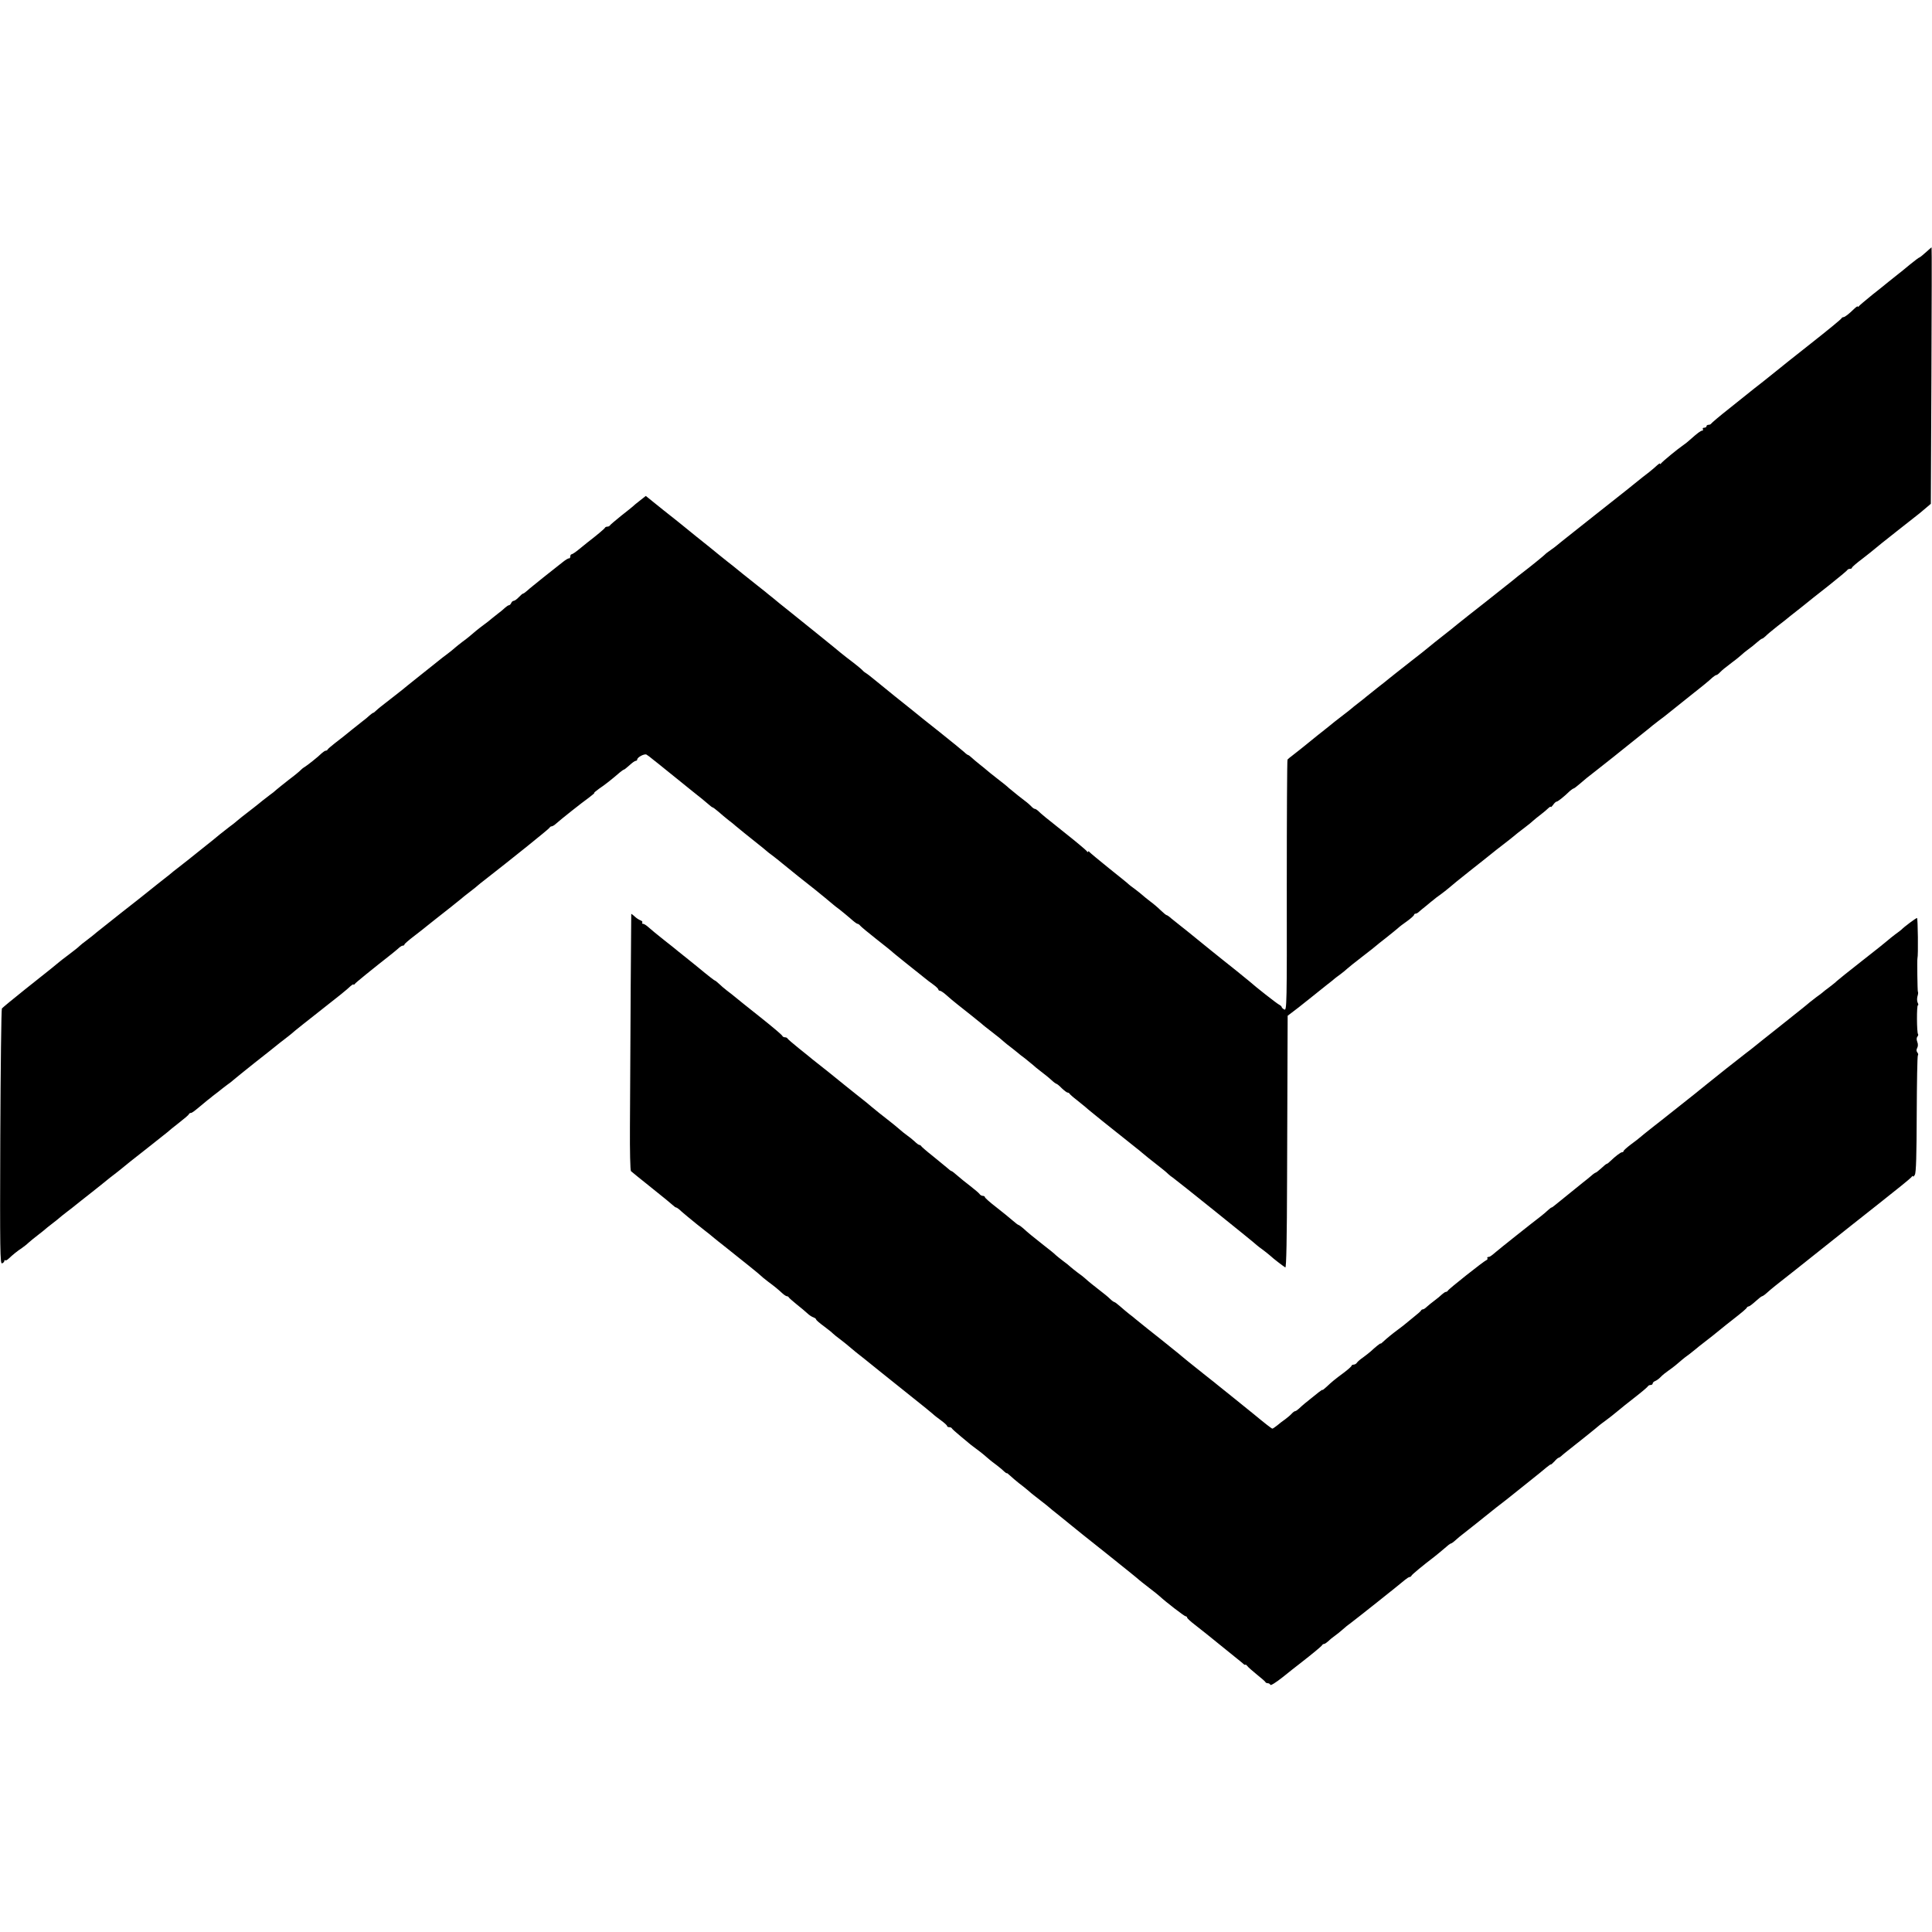
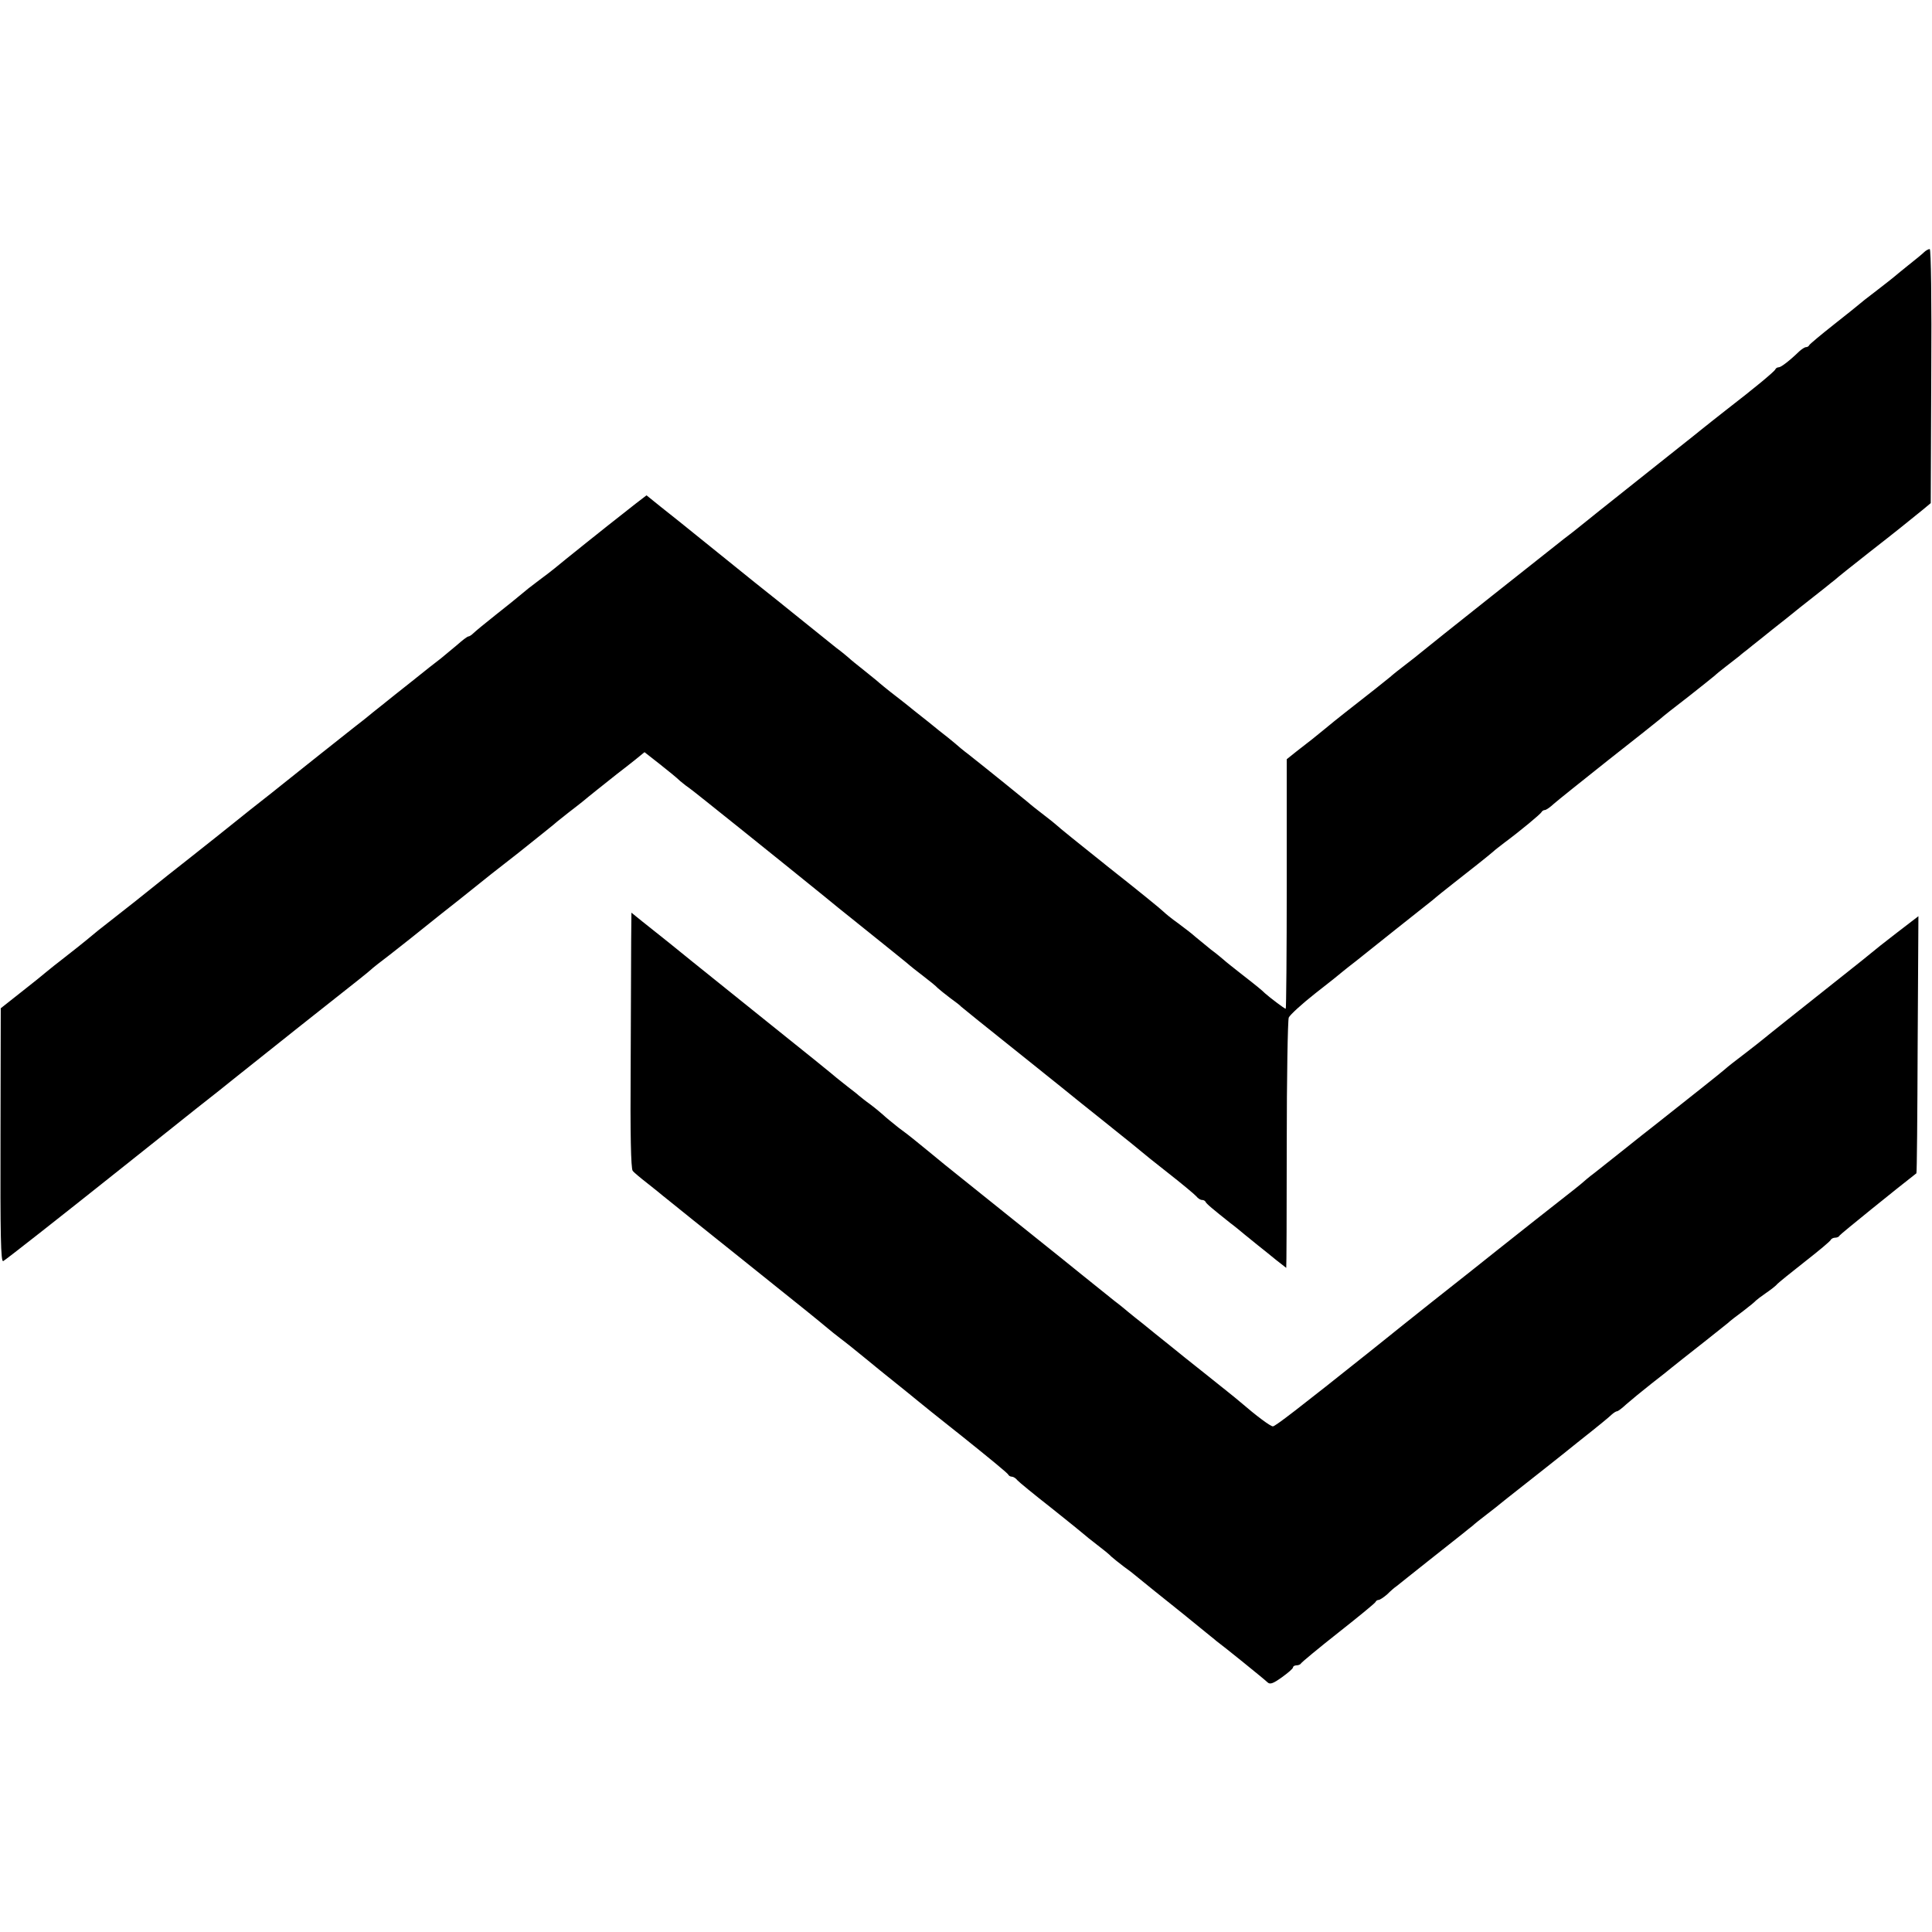
- <svg xmlns="http://www.w3.org/2000/svg" version="1.0" width="1328pt" height="1328pt" viewBox="0 0 1328 1328" preserveAspectRatio="xMidYMid meet">
-   <g transform="translate(0,1328) scale(0.1,-0.1)" fill="#000000" stroke="none">
-     <path d="M13237 11545 c-21 -19 -41 -35 -44 -35 -3 0 -31 -21 -63 -47 -32 -27 -72 -59 -90 -73 -18 -14 -44 -35 -59 -47 -14 -12 -64 -52 -111 -89 -47 -38 -88 -73 -92 -78 -4 -6 -8 -7 -8 -3 0 4 -11 -2 -24 -15 -37 -36 -65 -58 -75 -58 -5 0 -11 -4 -13 -8 -1 -5 -95 -82 -208 -171 -113 -89 -221 -175 -240 -191 -19 -16 -64 -51 -100 -80 -36 -28 -72 -56 -80 -63 -8 -7 -71 -57 -140 -112 -69 -54 -126 -103 -128 -107 -2 -4 -10 -8 -18 -8 -8 0 -14 -4 -14 -10 0 -5 -7 -10 -16 -10 -8 0 -12 -4 -9 -10 3 -5 1 -10 -4 -10 -10 0 -31 -15 -87 -65 -12 -11 -32 -27 -44 -35 -33 -22 -144 -113 -152 -125 -4 -5 -8 -7 -8 -2 0 4 -8 -1 -18 -10 -10 -10 -35 -31 -56 -48 -22 -16 -64 -50 -95 -75 -31 -25 -63 -50 -71 -57 -23 -18 -193 -152 -210 -166 -8 -7 -69 -55 -135 -107 -66 -52 -122 -97 -125 -100 -3 -3 -21 -17 -40 -30 -19 -13 -37 -27 -40 -31 -5 -6 -99 -83 -157 -127 -16 -12 -43 -33 -59 -47 -16 -13 -101 -80 -189 -150 -88 -69 -176 -138 -195 -154 -19 -16 -64 -52 -100 -80 -36 -28 -81 -64 -100 -80 -19 -16 -73 -59 -120 -95 -95 -75 -135 -106 -153 -121 -7 -6 -43 -35 -82 -65 -38 -30 -72 -57 -75 -60 -3 -3 -25 -21 -50 -40 -25 -19 -47 -37 -50 -40 -3 -3 -34 -28 -70 -55 -36 -28 -70 -54 -76 -60 -6 -5 -28 -23 -50 -40 -21 -16 -54 -43 -75 -60 -66 -54 -103 -83 -134 -107 -16 -12 -32 -25 -35 -29 -3 -4 -5 -394 -5 -867 1 -823 0 -860 -17 -851 -10 5 -18 13 -18 17 0 4 -9 12 -19 17 -17 9 -160 121 -201 158 -14 12 -161 131 -185 149 -17 13 -118 95 -214 173 -21 17 -54 44 -75 60 -21 17 -50 40 -65 52 -14 13 -29 23 -33 23 -3 0 -21 15 -40 33 -18 18 -51 46 -73 62 -22 17 -46 36 -53 43 -8 7 -30 25 -50 40 -21 15 -39 29 -42 32 -3 4 -63 53 -135 110 -71 57 -133 109 -137 114 -4 6 -8 7 -8 2 0 -6 -6 -3 -12 6 -7 8 -71 62 -143 119 -135 107 -169 135 -191 157 -7 6 -16 12 -21 12 -5 0 -16 8 -25 18 -9 9 -23 22 -30 27 -7 6 -33 26 -58 45 -24 19 -53 43 -65 53 -11 11 -47 40 -80 65 -33 26 -65 51 -71 57 -6 5 -28 24 -49 40 -21 17 -47 38 -57 48 -10 9 -20 17 -23 17 -3 0 -16 9 -28 21 -12 11 -87 72 -167 136 -80 63 -161 128 -180 144 -19 15 -78 62 -130 104 -52 42 -115 93 -139 113 -24 20 -51 41 -60 46 -9 5 -18 13 -21 17 -5 7 -49 43 -110 89 -18 14 -38 30 -44 35 -8 8 -240 195 -336 272 -8 6 -44 35 -80 64 -36 30 -69 57 -75 61 -5 5 -39 32 -76 61 -36 28 -82 66 -103 82 -21 17 -50 40 -64 52 -15 11 -58 46 -97 77 -38 32 -77 62 -85 69 -8 7 -42 34 -75 60 -33 27 -69 56 -80 65 -11 9 -75 61 -143 114 l-123 99 -42 -33 c-23 -18 -44 -35 -47 -39 -3 -3 -39 -32 -80 -64 -41 -33 -76 -63 -78 -67 -2 -4 -10 -8 -17 -8 -7 0 -15 -3 -17 -8 -2 -6 -53 -49 -118 -99 -8 -6 -35 -28 -58 -47 -24 -20 -48 -36 -53 -36 -5 0 -9 -7 -9 -15 0 -8 -4 -14 -8 -13 -5 2 -26 -11 -48 -29 -21 -17 -79 -63 -129 -102 -49 -40 -100 -80 -111 -91 -12 -11 -25 -20 -28 -20 -4 0 -17 -11 -30 -25 -13 -14 -29 -25 -35 -25 -6 0 -14 -7 -17 -15 -4 -8 -10 -15 -15 -15 -5 0 -17 -8 -27 -17 -10 -10 -33 -29 -52 -43 -18 -14 -38 -30 -44 -35 -6 -6 -29 -24 -51 -40 -38 -28 -74 -58 -99 -80 -6 -5 -27 -22 -48 -37 -20 -15 -42 -33 -50 -40 -7 -7 -31 -26 -53 -43 -22 -16 -45 -34 -52 -40 -16 -13 -24 -19 -123 -98 -47 -37 -92 -73 -100 -80 -8 -7 -46 -38 -85 -68 -104 -81 -107 -83 -127 -101 -10 -10 -20 -18 -23 -18 -3 0 -13 -8 -24 -17 -10 -10 -33 -29 -52 -43 -18 -14 -51 -40 -73 -58 -48 -39 -56 -46 -116 -92 -25 -19 -46 -38 -48 -42 -2 -5 -8 -8 -13 -8 -5 0 -17 -8 -27 -17 -26 -26 -102 -86 -121 -97 -9 -5 -20 -15 -26 -21 -5 -6 -41 -36 -80 -65 -38 -30 -77 -61 -86 -69 -9 -9 -29 -25 -45 -36 -15 -11 -37 -28 -48 -37 -12 -10 -39 -32 -61 -49 -74 -57 -108 -84 -119 -94 -6 -6 -29 -24 -51 -40 -22 -17 -51 -40 -65 -51 -14 -12 -65 -54 -115 -93 -49 -39 -97 -77 -105 -84 -8 -6 -35 -28 -60 -47 -25 -19 -54 -42 -65 -52 -11 -9 -49 -39 -85 -67 -36 -29 -72 -57 -80 -64 -8 -7 -82 -65 -165 -130 -82 -65 -159 -126 -170 -135 -11 -10 -40 -33 -65 -52 -25 -18 -49 -38 -55 -44 -5 -6 -37 -31 -70 -56 -33 -25 -65 -49 -71 -55 -16 -14 -58 -48 -231 -185 -83 -66 -155 -126 -160 -132 -4 -7 -9 -406 -11 -885 -3 -786 -1 -872 12 -867 9 3 16 11 16 17 0 6 3 8 6 4 3 -3 14 2 23 11 27 26 63 55 91 73 14 10 34 25 45 36 11 10 40 34 65 53 25 19 47 37 50 40 3 3 25 21 50 40 25 19 47 37 50 40 3 3 25 21 50 40 25 19 52 40 60 47 8 7 56 44 105 83 50 39 99 79 110 88 11 9 36 29 55 43 19 15 46 36 60 48 34 28 30 25 165 131 66 52 127 100 135 107 8 8 44 37 80 65 36 28 67 54 68 59 2 5 8 9 13 9 9 0 19 7 88 65 20 17 40 33 46 37 5 5 28 23 51 40 22 18 53 42 68 53 16 11 34 25 41 32 7 6 73 60 146 118 74 58 141 111 149 118 8 7 35 28 60 47 25 19 56 44 70 57 14 12 84 67 155 123 143 112 198 156 226 183 11 9 19 14 19 10 0 -5 4 -3 8 3 6 9 117 99 257 209 21 17 44 36 51 43 7 6 17 12 23 12 6 0 11 3 11 8 0 4 30 30 68 59 37 28 77 60 89 70 12 10 36 29 54 43 73 57 155 122 174 138 11 10 40 33 65 52 25 19 50 39 56 45 6 5 26 22 45 36 190 148 445 353 447 360 2 5 8 9 14 9 6 0 20 9 32 20 30 27 172 140 225 178 24 18 40 32 36 32 -4 0 10 12 32 28 38 25 91 67 144 113 12 10 25 19 28 19 3 0 20 14 38 30 18 17 37 30 42 30 6 0 11 4 11 9 0 16 50 42 64 34 7 -4 30 -21 50 -38 21 -16 54 -43 75 -60 20 -16 55 -44 77 -62 21 -17 66 -53 99 -80 33 -26 68 -55 79 -63 10 -8 30 -25 44 -37 14 -13 28 -23 31 -23 3 0 21 -14 40 -30 18 -16 49 -42 68 -57 20 -15 41 -32 47 -38 12 -11 102 -83 161 -130 21 -16 43 -35 49 -40 6 -6 29 -24 51 -40 22 -17 51 -40 65 -52 21 -18 193 -156 225 -180 20 -16 120 -98 125 -103 3 -3 21 -17 40 -31 19 -15 53 -43 75 -62 22 -20 44 -37 49 -37 5 0 14 -6 20 -14 6 -7 56 -49 111 -92 55 -43 102 -81 105 -84 3 -4 43 -36 90 -74 47 -37 103 -82 124 -99 22 -18 54 -43 73 -56 18 -13 33 -28 33 -33 0 -4 5 -8 10 -8 6 0 23 -11 38 -24 27 -24 67 -58 87 -73 35 -27 161 -128 165 -132 3 -4 34 -28 70 -56 36 -27 72 -57 80 -65 9 -8 31 -26 50 -40 18 -14 38 -30 44 -35 6 -6 29 -24 51 -40 21 -17 46 -37 55 -45 9 -9 34 -29 55 -45 22 -17 54 -42 70 -57 17 -16 33 -28 37 -28 3 0 20 -13 36 -30 17 -16 35 -30 40 -30 6 0 12 -4 14 -8 2 -4 23 -23 48 -42 24 -19 50 -40 58 -47 7 -7 34 -29 60 -50 26 -21 52 -42 59 -48 7 -5 18 -15 25 -20 28 -22 214 -171 232 -185 10 -8 23 -20 30 -25 6 -6 43 -35 81 -65 39 -30 77 -61 85 -70 8 -8 23 -19 32 -25 16 -10 568 -453 578 -465 3 -3 21 -17 42 -32 20 -15 42 -33 50 -40 16 -16 89 -72 103 -80 7 -4 11 203 12 610 1 340 2 730 3 868 l1 252 76 58 c41 33 83 66 93 74 41 33 57 46 100 80 25 19 47 37 50 40 3 3 21 17 42 32 20 15 42 33 50 41 7 7 54 44 103 82 50 38 92 72 95 75 3 3 34 28 69 55 35 28 71 57 80 65 9 9 38 31 64 49 26 19 47 38 47 43 0 4 5 8 11 8 6 0 16 6 23 13 7 6 30 26 51 42 20 17 42 35 49 40 6 6 27 22 46 35 19 14 46 35 60 47 14 13 77 64 140 114 63 50 131 103 150 119 19 16 53 42 75 59 38 29 81 63 108 86 7 6 30 23 52 40 21 16 46 36 55 45 9 8 32 27 52 42 20 15 43 35 52 44 9 8 16 12 16 7 0 -4 7 3 16 15 8 12 19 22 24 22 8 0 51 34 91 73 11 9 22 17 25 17 4 0 23 15 44 33 38 33 43 37 120 97 63 49 138 109 230 183 8 7 42 34 75 60 33 26 66 53 74 60 8 6 29 22 45 35 17 12 45 34 61 47 17 14 71 57 120 96 113 89 162 129 186 152 11 9 22 17 27 17 4 0 15 8 24 18 9 9 23 22 30 27 7 6 33 26 58 45 25 18 52 41 61 49 9 9 29 25 44 36 16 11 42 32 59 47 17 15 34 28 38 28 4 0 14 8 24 17 9 10 44 39 78 66 34 26 75 58 91 72 17 13 55 43 85 67 30 25 111 89 180 143 69 55 127 103 128 107 2 4 10 8 18 8 8 0 14 3 14 8 0 4 32 32 71 61 39 30 76 60 83 66 6 6 76 62 156 125 80 63 150 118 155 122 6 5 25 21 44 37 l33 28 4 881 c2 485 3 882 1 882 -1 0 -19 -16 -40 -35z" />
-     <path d="M4339 6998 c-1 -3 -6 -847 -9 -1467 -1 -161 2 -297 7 -301 4 -4 68 -56 142 -115 74 -59 140 -113 148 -121 8 -8 17 -14 21 -14 4 0 21 -12 37 -28 17 -15 64 -54 105 -87 41 -33 80 -63 85 -67 6 -5 21 -18 35 -29 14 -11 40 -33 59 -47 126 -100 257 -205 261 -211 3 -4 25 -22 50 -41 51 -38 65 -50 98 -80 12 -11 26 -20 31 -20 5 0 11 -3 13 -8 2 -4 26 -25 53 -47 28 -22 61 -50 74 -62 12 -12 32 -25 42 -28 10 -4 19 -10 19 -15 0 -4 24 -25 53 -46 28 -21 57 -44 62 -50 6 -6 28 -24 50 -40 21 -16 46 -36 55 -44 9 -8 33 -28 54 -45 21 -16 91 -72 155 -124 64 -51 170 -136 236 -189 66 -52 128 -103 137 -111 9 -9 35 -29 57 -45 23 -17 41 -33 41 -38 0 -4 6 -8 14 -8 8 0 16 -3 18 -7 2 -5 28 -28 58 -53 30 -25 57 -47 60 -50 3 -3 23 -19 45 -35 37 -27 70 -54 99 -80 6 -5 27 -22 48 -37 20 -15 43 -35 52 -44 9 -8 16 -13 16 -10 0 3 10 -5 23 -17 12 -12 40 -35 61 -52 22 -16 51 -40 65 -52 14 -13 31 -26 36 -30 6 -5 30 -24 55 -43 25 -19 47 -37 50 -40 3 -3 39 -33 80 -65 41 -33 77 -62 80 -65 3 -3 106 -86 230 -184 124 -99 227 -182 230 -186 3 -3 33 -27 67 -53 34 -26 68 -53 75 -60 41 -38 169 -137 178 -137 5 0 10 -4 10 -9 0 -5 24 -27 53 -49 28 -22 65 -51 81 -64 95 -77 203 -164 214 -173 7 -5 22 -18 33 -27 10 -10 19 -15 19 -11 0 4 6 0 13 -8 6 -9 37 -35 67 -60 30 -24 57 -47 58 -51 2 -5 10 -8 17 -8 7 0 15 -5 17 -11 2 -7 40 17 84 52 44 35 97 78 119 94 96 75 150 120 153 127 2 4 8 8 13 8 5 0 17 8 27 17 10 10 30 27 46 38 15 11 41 31 56 45 15 14 40 34 56 45 30 22 335 264 372 296 12 10 26 19 31 19 5 0 11 4 13 9 3 8 78 70 158 131 18 14 49 40 69 57 20 18 39 33 43 33 4 0 20 11 35 25 15 14 33 28 38 32 66 52 151 119 155 123 3 3 41 33 85 68 44 34 87 67 95 74 8 7 62 50 120 96 58 46 117 94 132 107 16 13 28 21 28 19 0 -3 11 6 24 20 13 15 26 26 30 26 3 0 15 8 25 18 11 9 26 22 33 27 29 22 214 170 224 180 7 5 24 19 40 30 24 17 56 43 101 80 18 15 30 25 113 90 41 32 77 63 78 67 2 4 10 8 18 8 8 0 14 5 14 10 0 6 8 14 17 17 10 4 27 16 38 28 11 12 36 32 55 45 32 22 62 47 94 75 6 6 29 23 51 39 22 17 42 33 45 36 3 3 25 21 50 40 58 45 67 52 116 92 22 18 58 47 79 63 73 57 100 80 103 88 2 4 8 7 12 7 5 0 26 16 47 35 21 19 41 35 45 35 4 0 20 11 35 25 25 23 71 60 199 160 91 72 360 286 372 296 8 6 102 81 210 166 109 86 203 162 210 171 6 9 12 12 12 6 0 -5 6 0 12 11 9 14 12 135 13 417 1 219 4 400 8 404 4 4 2 13 -4 20 -7 9 -7 19 -1 30 6 11 7 27 1 42 -6 16 -6 29 1 37 5 6 7 14 4 17 -9 9 -10 198 -1 198 4 0 4 7 -1 17 -5 9 -6 29 -2 44 5 15 6 30 3 32 -3 4 -6 219 -3 230 6 16 3 277 -3 277 -7 0 -88 -60 -107 -80 -3 -3 -21 -17 -42 -32 -20 -15 -42 -33 -50 -40 -7 -7 -87 -71 -178 -142 -91 -71 -169 -134 -175 -140 -5 -6 -28 -24 -50 -41 -22 -16 -45 -34 -51 -40 -7 -5 -24 -19 -39 -29 -14 -11 -34 -27 -45 -35 -10 -9 -35 -29 -56 -46 -21 -16 -87 -70 -148 -118 -61 -48 -118 -93 -126 -100 -8 -7 -29 -23 -46 -37 -17 -14 -45 -36 -64 -50 -31 -23 -229 -180 -295 -234 -16 -14 -82 -66 -145 -116 -63 -50 -130 -103 -149 -118 -19 -15 -53 -41 -75 -59 -23 -18 -49 -39 -58 -47 -9 -8 -39 -32 -67 -52 -28 -21 -51 -42 -51 -46 0 -4 -4 -8 -10 -8 -10 0 -44 -26 -82 -62 -10 -10 -20 -18 -24 -18 -3 0 -19 -13 -37 -30 -18 -16 -35 -30 -38 -30 -3 0 -17 -9 -30 -21 -13 -11 -39 -33 -58 -47 -49 -39 -162 -131 -189 -153 -12 -10 -24 -19 -27 -19 -3 0 -13 -8 -23 -17 -10 -10 -34 -30 -53 -45 -49 -37 -292 -230 -306 -243 -35 -30 -43 -35 -53 -35 -6 0 -9 -4 -6 -9 3 -5 -1 -11 -9 -14 -17 -7 -259 -198 -263 -209 -2 -4 -8 -8 -13 -8 -5 0 -17 -8 -27 -17 -10 -10 -33 -29 -52 -43 -19 -14 -42 -33 -52 -42 -10 -10 -22 -18 -27 -18 -5 0 -11 -3 -13 -8 -1 -4 -25 -25 -53 -47 -27 -22 -52 -42 -55 -45 -3 -3 -23 -19 -45 -35 -46 -34 -81 -63 -107 -87 -10 -10 -18 -16 -18 -13 0 5 -38 -26 -69 -55 -9 -8 -32 -26 -51 -40 -19 -13 -39 -30 -43 -37 -4 -7 -15 -13 -22 -13 -8 0 -15 -4 -15 -8 0 -4 -23 -25 -51 -46 -65 -48 -85 -65 -120 -98 -16 -15 -29 -25 -29 -22 0 5 -27 -16 -119 -91 -13 -11 -33 -28 -43 -38 -10 -9 -21 -17 -26 -17 -4 0 -15 -8 -23 -17 -9 -10 -29 -27 -44 -38 -16 -11 -41 -30 -56 -43 -15 -12 -30 -22 -33 -22 -5 0 -50 35 -131 102 -11 9 -69 56 -130 105 -60 48 -115 92 -122 98 -6 5 -24 20 -40 32 -15 12 -39 31 -53 42 -14 11 -29 24 -35 28 -38 30 -111 89 -115 93 -3 3 -27 23 -55 45 -27 22 -55 44 -62 50 -7 5 -18 15 -25 20 -24 18 -163 130 -175 140 -6 6 -24 20 -40 32 -15 12 -43 35 -62 52 -19 17 -38 31 -41 31 -4 0 -18 10 -31 23 -13 13 -44 38 -69 57 -43 33 -80 63 -104 85 -6 6 -27 22 -48 37 -20 15 -42 33 -50 40 -7 7 -29 25 -50 40 -20 15 -42 33 -50 40 -7 8 -44 38 -83 68 -80 63 -108 86 -143 118 -14 12 -28 22 -31 22 -3 0 -22 14 -41 31 -19 17 -70 58 -112 91 -43 33 -78 64 -78 69 0 5 -7 9 -15 9 -7 0 -18 6 -22 13 -4 6 -33 31 -63 54 -30 23 -70 55 -89 72 -19 17 -37 31 -40 31 -4 0 -17 10 -31 23 -14 12 -59 49 -100 82 -41 32 -76 63 -78 67 -2 4 -8 8 -12 8 -5 0 -19 10 -32 23 -13 12 -36 31 -52 42 -15 11 -41 31 -56 45 -16 14 -43 36 -61 50 -46 35 -111 88 -129 103 -8 8 -49 41 -90 73 -41 33 -84 67 -95 76 -11 9 -60 49 -110 89 -49 39 -99 78 -110 87 -11 10 -54 44 -95 77 -41 33 -76 63 -78 68 -2 4 -10 7 -17 7 -7 0 -15 4 -17 9 -2 7 -71 65 -158 134 -62 49 -167 133 -177 142 -6 5 -26 21 -45 35 -18 14 -43 35 -56 48 -13 12 -25 22 -28 22 -3 0 -40 28 -127 100 -7 5 -32 26 -57 46 -25 20 -54 43 -65 52 -11 10 -56 45 -100 80 -44 35 -92 74 -107 88 -14 13 -31 24 -38 24 -6 0 -9 4 -5 9 3 5 -3 12 -13 15 -10 4 -28 15 -40 27 -12 11 -22 18 -23 17z" />
+ <svg xmlns="http://www.w3.org/2000/svg" version="1.0" width="768pt" height="768pt" viewBox="0 0 768 768" preserveAspectRatio="xMidYMid meet">
+   <g transform="translate(0,768) scale(0.1,-0.1)" fill="#000000" stroke="none">
+     <path d="M7648 6677 c-7 -7 -35 -30 -63 -52 -27 -22 -52 -42 -55 -45 -3 -3 -34 -27 -70 -55 -36 -27 -67 -52 -70 -55 -3 -3 -48 -39 -100 -80 -52 -41 -96 -78 -98 -82 -2 -5 -8 -8 -13 -8 -5 0 -17 -8 -27 -17 -37 -36 -72 -63 -81 -63 -5 0 -11 -3 -13 -7 -1 -5 -28 -28 -58 -53 -63 -51 -54 -44 -140 -111 -36 -28 -81 -64 -101 -80 -19 -16 -130 -103 -245 -195 -115 -91 -222 -177 -238 -190 -16 -13 -43 -34 -59 -46 -46 -36 -542 -429 -570 -453 -7 -6 -32 -26 -57 -45 -25 -19 -54 -42 -65 -52 -18 -15 -76 -61 -181 -143 -21 -16 -56 -45 -78 -63 -44 -36 -50 -41 -111 -88 l-40 -32 0 -496 c0 -273 -2 -496 -4 -496 -5 0 -64 45 -83 62 -7 8 -44 38 -83 68 -38 30 -75 59 -81 65 -6 5 -28 24 -50 40 -21 17 -48 39 -61 50 -12 11 -44 36 -70 55 -27 19 -52 40 -58 46 -5 6 -102 85 -215 174 -113 90 -207 166 -210 170 -3 3 -25 21 -50 40 -25 19 -54 42 -65 52 -18 15 -150 122 -236 190 -19 14 -44 35 -55 45 -12 10 -39 32 -60 48 -20 17 -66 53 -100 80 -34 28 -77 61 -95 75 -18 14 -37 30 -43 35 -6 6 -34 28 -61 50 -28 22 -55 44 -61 50 -6 5 -28 24 -50 40 -31 25 -119 96 -184 148 -8 7 -71 57 -140 112 -69 56 -134 108 -145 117 -17 14 -87 70 -155 125 -8 6 -41 33 -73 58 l-57 46 -43 -33 c-23 -18 -46 -36 -52 -41 -43 -33 -254 -202 -270 -216 -11 -9 -38 -30 -60 -46 -40 -30 -50 -38 -81 -64 -8 -7 -50 -41 -92 -74 -43 -34 -83 -67 -90 -74 -7 -7 -16 -13 -20 -13 -4 0 -24 -15 -44 -33 -21 -17 -50 -42 -65 -54 -16 -12 -67 -52 -114 -90 -47 -37 -102 -81 -123 -98 -21 -16 -46 -37 -56 -45 -10 -8 -31 -25 -47 -37 -82 -65 -211 -167 -228 -181 -11 -9 -60 -48 -109 -87 -49 -38 -114 -90 -145 -115 -31 -25 -110 -88 -176 -140 -66 -52 -127 -100 -135 -107 -13 -11 -130 -104 -229 -181 -18 -15 -41 -34 -51 -42 -18 -15 -35 -28 -110 -87 -20 -15 -42 -34 -50 -40 -8 -7 -51 -42 -96 -77 l-81 -64 -1 -507 c-1 -397 1 -504 11 -498 15 9 235 182 462 363 94 75 229 182 300 239 72 56 139 110 150 119 11 9 128 102 260 207 262 207 272 215 289 230 6 6 40 33 76 60 35 28 73 57 85 67 25 20 106 85 120 96 11 8 120 95 146 116 8 7 80 64 160 126 79 63 149 119 155 125 6 5 26 21 44 35 18 14 43 33 54 42 26 22 93 75 137 110 19 14 51 40 73 57 l38 31 60 -47 c33 -26 70 -56 82 -68 13 -11 30 -24 39 -30 11 -7 366 -292 536 -430 9 -8 81 -66 161 -130 80 -64 154 -124 165 -133 11 -10 40 -33 65 -52 25 -19 51 -40 58 -48 8 -7 30 -25 50 -40 21 -15 39 -29 42 -33 3 -3 108 -88 235 -189 126 -101 237 -190 245 -197 28 -22 105 -84 120 -96 60 -48 116 -93 120 -97 3 -3 50 -41 105 -84 55 -43 105 -85 111 -92 6 -8 16 -14 22 -14 6 0 12 -3 14 -7 3 -8 30 -30 99 -85 19 -14 44 -35 56 -45 12 -10 36 -29 53 -43 18 -14 50 -40 72 -58 22 -17 41 -32 41 -32 1 0 2 219 2 488 0 268 4 496 8 507 5 11 52 54 104 95 53 41 104 82 113 90 10 8 31 25 47 37 41 33 296 236 308 245 6 5 21 18 35 29 14 11 38 30 53 42 44 34 141 111 153 122 6 6 26 21 44 35 66 49 145 115 148 122 2 4 8 8 13 8 5 0 21 11 36 25 16 14 111 90 213 171 102 80 195 154 207 164 12 11 64 52 115 91 51 40 98 78 104 83 6 6 26 22 44 36 18 14 42 33 54 42 11 10 26 21 31 25 6 5 32 26 60 48 27 22 56 45 65 52 8 6 47 37 85 68 39 30 83 66 99 78 15 12 33 27 40 32 6 6 67 55 136 109 118 92 142 112 215 171 l30 25 2 505 c2 300 -1 505 -6 505 -5 0 -16 -6 -23 -13z" />
+     <path d="M2509 3943 c0 -59 -1 -287 -2 -507 -2 -261 1 -402 8 -410 5 -7 33 -30 60 -51 28 -22 55 -44 62 -50 7 -5 18 -15 25 -20 7 -6 139 -112 293 -235 269 -215 294 -236 335 -270 9 -8 32 -26 50 -40 19 -14 65 -51 104 -83 39 -32 78 -64 86 -70 57 -46 116 -93 120 -97 3 -3 84 -68 180 -144 96 -77 177 -143 178 -148 2 -4 8 -8 14 -8 6 0 16 -6 22 -14 6 -7 67 -57 136 -111 69 -55 127 -102 130 -105 3 -3 25 -21 50 -40 25 -19 51 -40 58 -48 8 -7 30 -25 50 -40 21 -15 39 -29 42 -32 4 -4 147 -119 190 -153 8 -7 40 -32 70 -57 30 -25 60 -48 65 -53 30 -22 192 -153 203 -164 10 -10 22 -6 57 19 25 18 45 35 45 40 0 4 6 8 14 8 8 0 16 4 18 8 2 4 68 59 148 122 80 63 147 118 148 122 2 5 8 8 12 8 5 0 20 10 34 22 13 13 30 28 38 33 7 6 63 50 123 98 61 48 123 97 139 110 15 12 33 27 40 32 6 6 31 26 56 45 25 19 50 39 57 45 7 5 18 15 25 20 41 32 255 201 265 210 7 5 18 15 25 20 66 52 115 92 126 103 7 6 16 12 20 12 4 0 21 13 37 28 17 15 62 52 100 82 39 30 75 59 82 65 6 5 26 21 44 35 34 26 153 121 178 141 7 7 34 28 60 47 25 19 48 38 51 42 3 3 21 17 40 30 19 13 40 29 45 36 6 6 55 46 110 89 55 43 102 82 103 87 2 4 10 8 17 8 7 0 15 3 17 8 2 5 240 197 306 248 2 1 4 231 5 512 l3 510 -86 -66 c-47 -36 -92 -72 -100 -79 -13 -11 -48 -39 -120 -96 -111 -88 -306 -243 -310 -247 -3 -3 -34 -27 -70 -55 -36 -27 -74 -57 -85 -67 -17 -15 -137 -110 -280 -223 -21 -16 -75 -59 -120 -95 -45 -36 -97 -77 -116 -92 -19 -14 -44 -35 -55 -45 -12 -10 -36 -29 -54 -43 -30 -23 -226 -178 -280 -221 -14 -11 -60 -48 -103 -82 -65 -51 -228 -180 -392 -312 -297 -237 -386 -305 -395 -305 -10 0 -65 41 -130 97 -16 14 -74 60 -134 108 -21 17 -80 63 -130 104 -50 40 -106 85 -124 100 -18 14 -43 34 -55 44 -12 10 -37 31 -56 45 -29 23 -77 62 -132 106 -8 7 -129 104 -269 216 -140 112 -263 211 -273 219 -26 22 -109 89 -126 103 -7 6 -34 27 -60 46 -25 20 -52 42 -59 49 -8 7 -30 26 -50 41 -21 15 -42 32 -48 37 -6 6 -26 21 -44 35 -18 14 -38 30 -44 35 -6 6 -137 112 -291 235 -331 266 -295 237 -375 302 -36 29 -85 68 -108 86 l-42 34 -1 -109z" />
  </g>
</svg>
